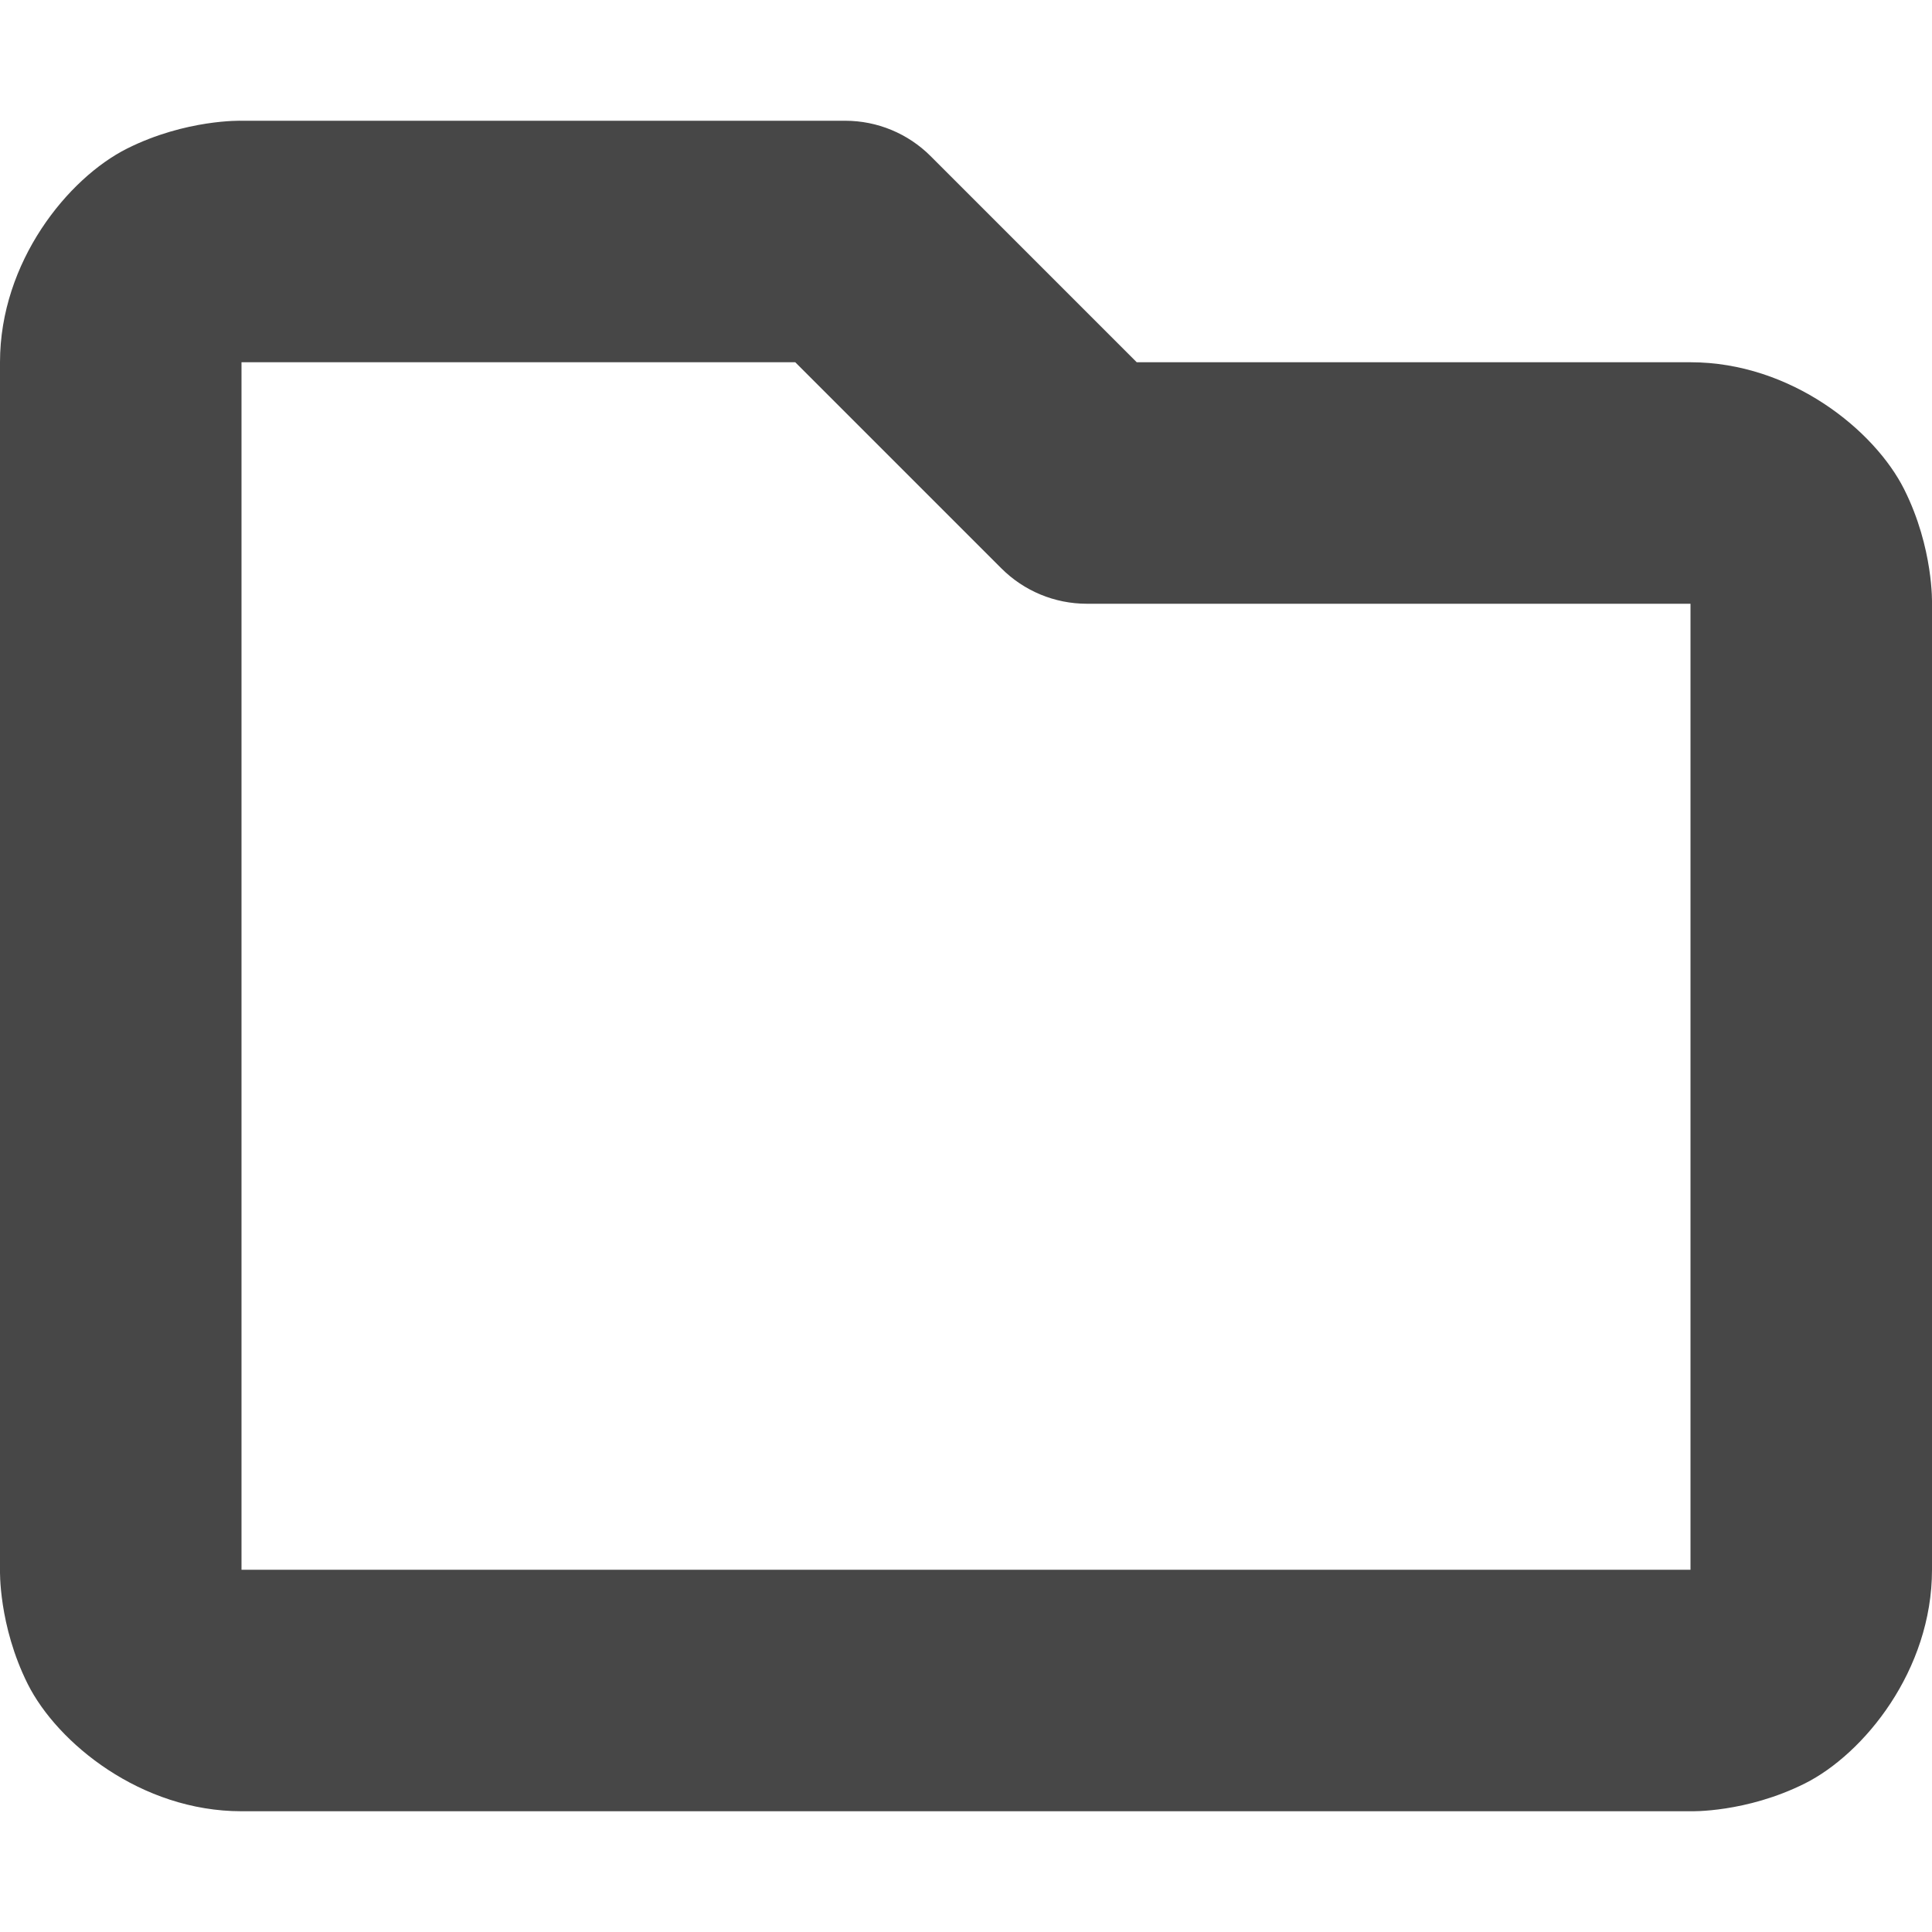
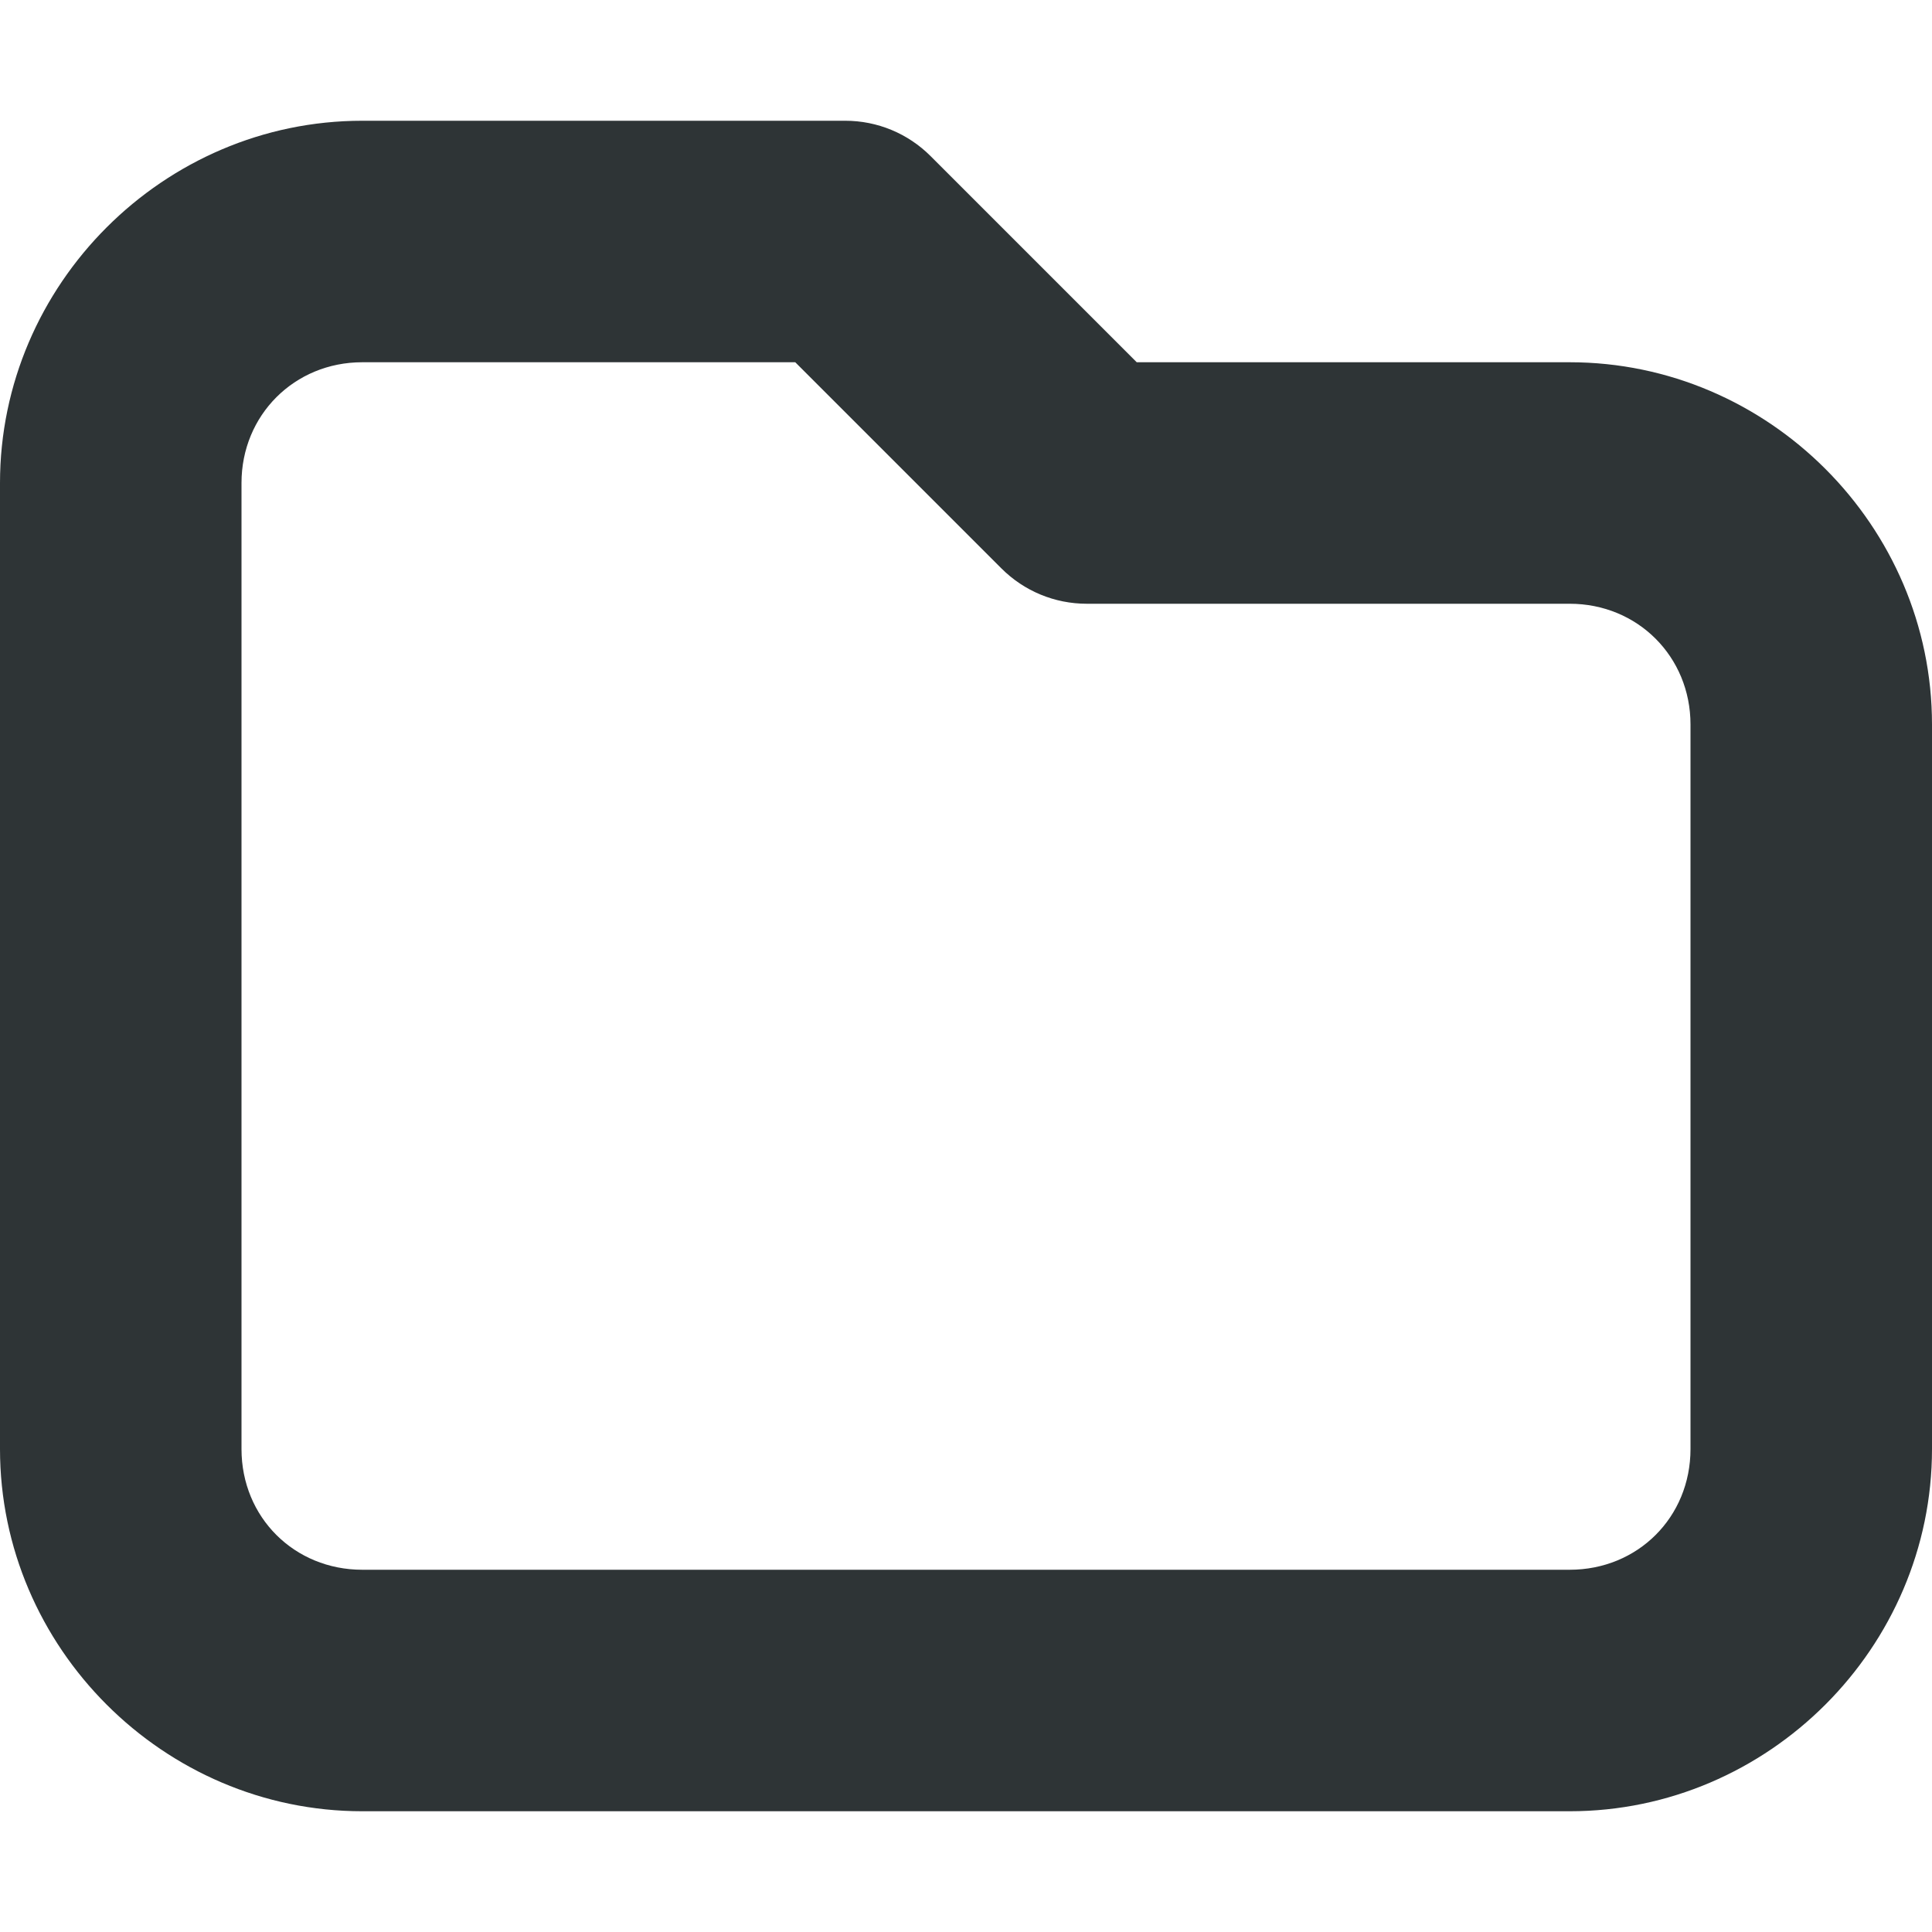
- <svg xmlns="http://www.w3.org/2000/svg" width="16" height="16">
-   <path d="M2 1s-.459-.014-.947.23C.564 1.475 0 2.167 0 3v10s-.014.459.23.947C.476 14.436 1.168 15 2 15h12s.459.014.947-.23C15.436 14.525 16 13.833 16 13V5s.014-.459-.23-.947C15.525 3.564 14.833 3 14 3H9.414L7.707 1.293A1 1 0 007 1zm0 2h4.586l1.707 1.707A1 1 0 009 5h5v8H2z" style="line-height:normal;font-variant-ligatures:normal;font-variant-position:normal;font-variant-caps:normal;font-variant-numeric:normal;font-variant-alternates:normal;font-feature-settings:normal;text-indent:0;text-align:start;text-decoration-line:none;text-decoration-style:solid;text-decoration-color:#000;text-transform:none;text-orientation:mixed;shape-padding:0;isolation:auto;mix-blend-mode:normal" color="#000" font-weight="400" font-family="sans-serif" overflow="visible" fill="#474747" fill-rule="evenodd" />
+ <svg xmlns="http://www.w3.org/2000/svg" height="16px" viewBox="0 0 16 16" width="16px">
+   <path d="m 3 1 c -1.645 0 -3 1.355 -3 3 v 8 c 0 1.645 1.355 3 3 3 h 10 c 1.645 0 3 -1.355 3 -3 v -6 c 0 -1.645 -1.355 -3 -3 -3 h -3.586 l -1.707 -1.707 c -0.188 -0.188 -0.441 -0.293 -0.707 -0.293 z m 0 2 h 3.586 l 1.707 1.707 c 0.188 0.188 0.441 0.293 0.707 0.293 h 4 c 0.562 0 1 0.438 1 1 v 6 c 0 0.566 -0.438 1 -1 1 h -10 c -0.562 0 -1 -0.434 -1 -1 v -8 c 0 -0.562 0.438 -1 1 -1 z m 0 0" fill="#2e3436" />
</svg>
